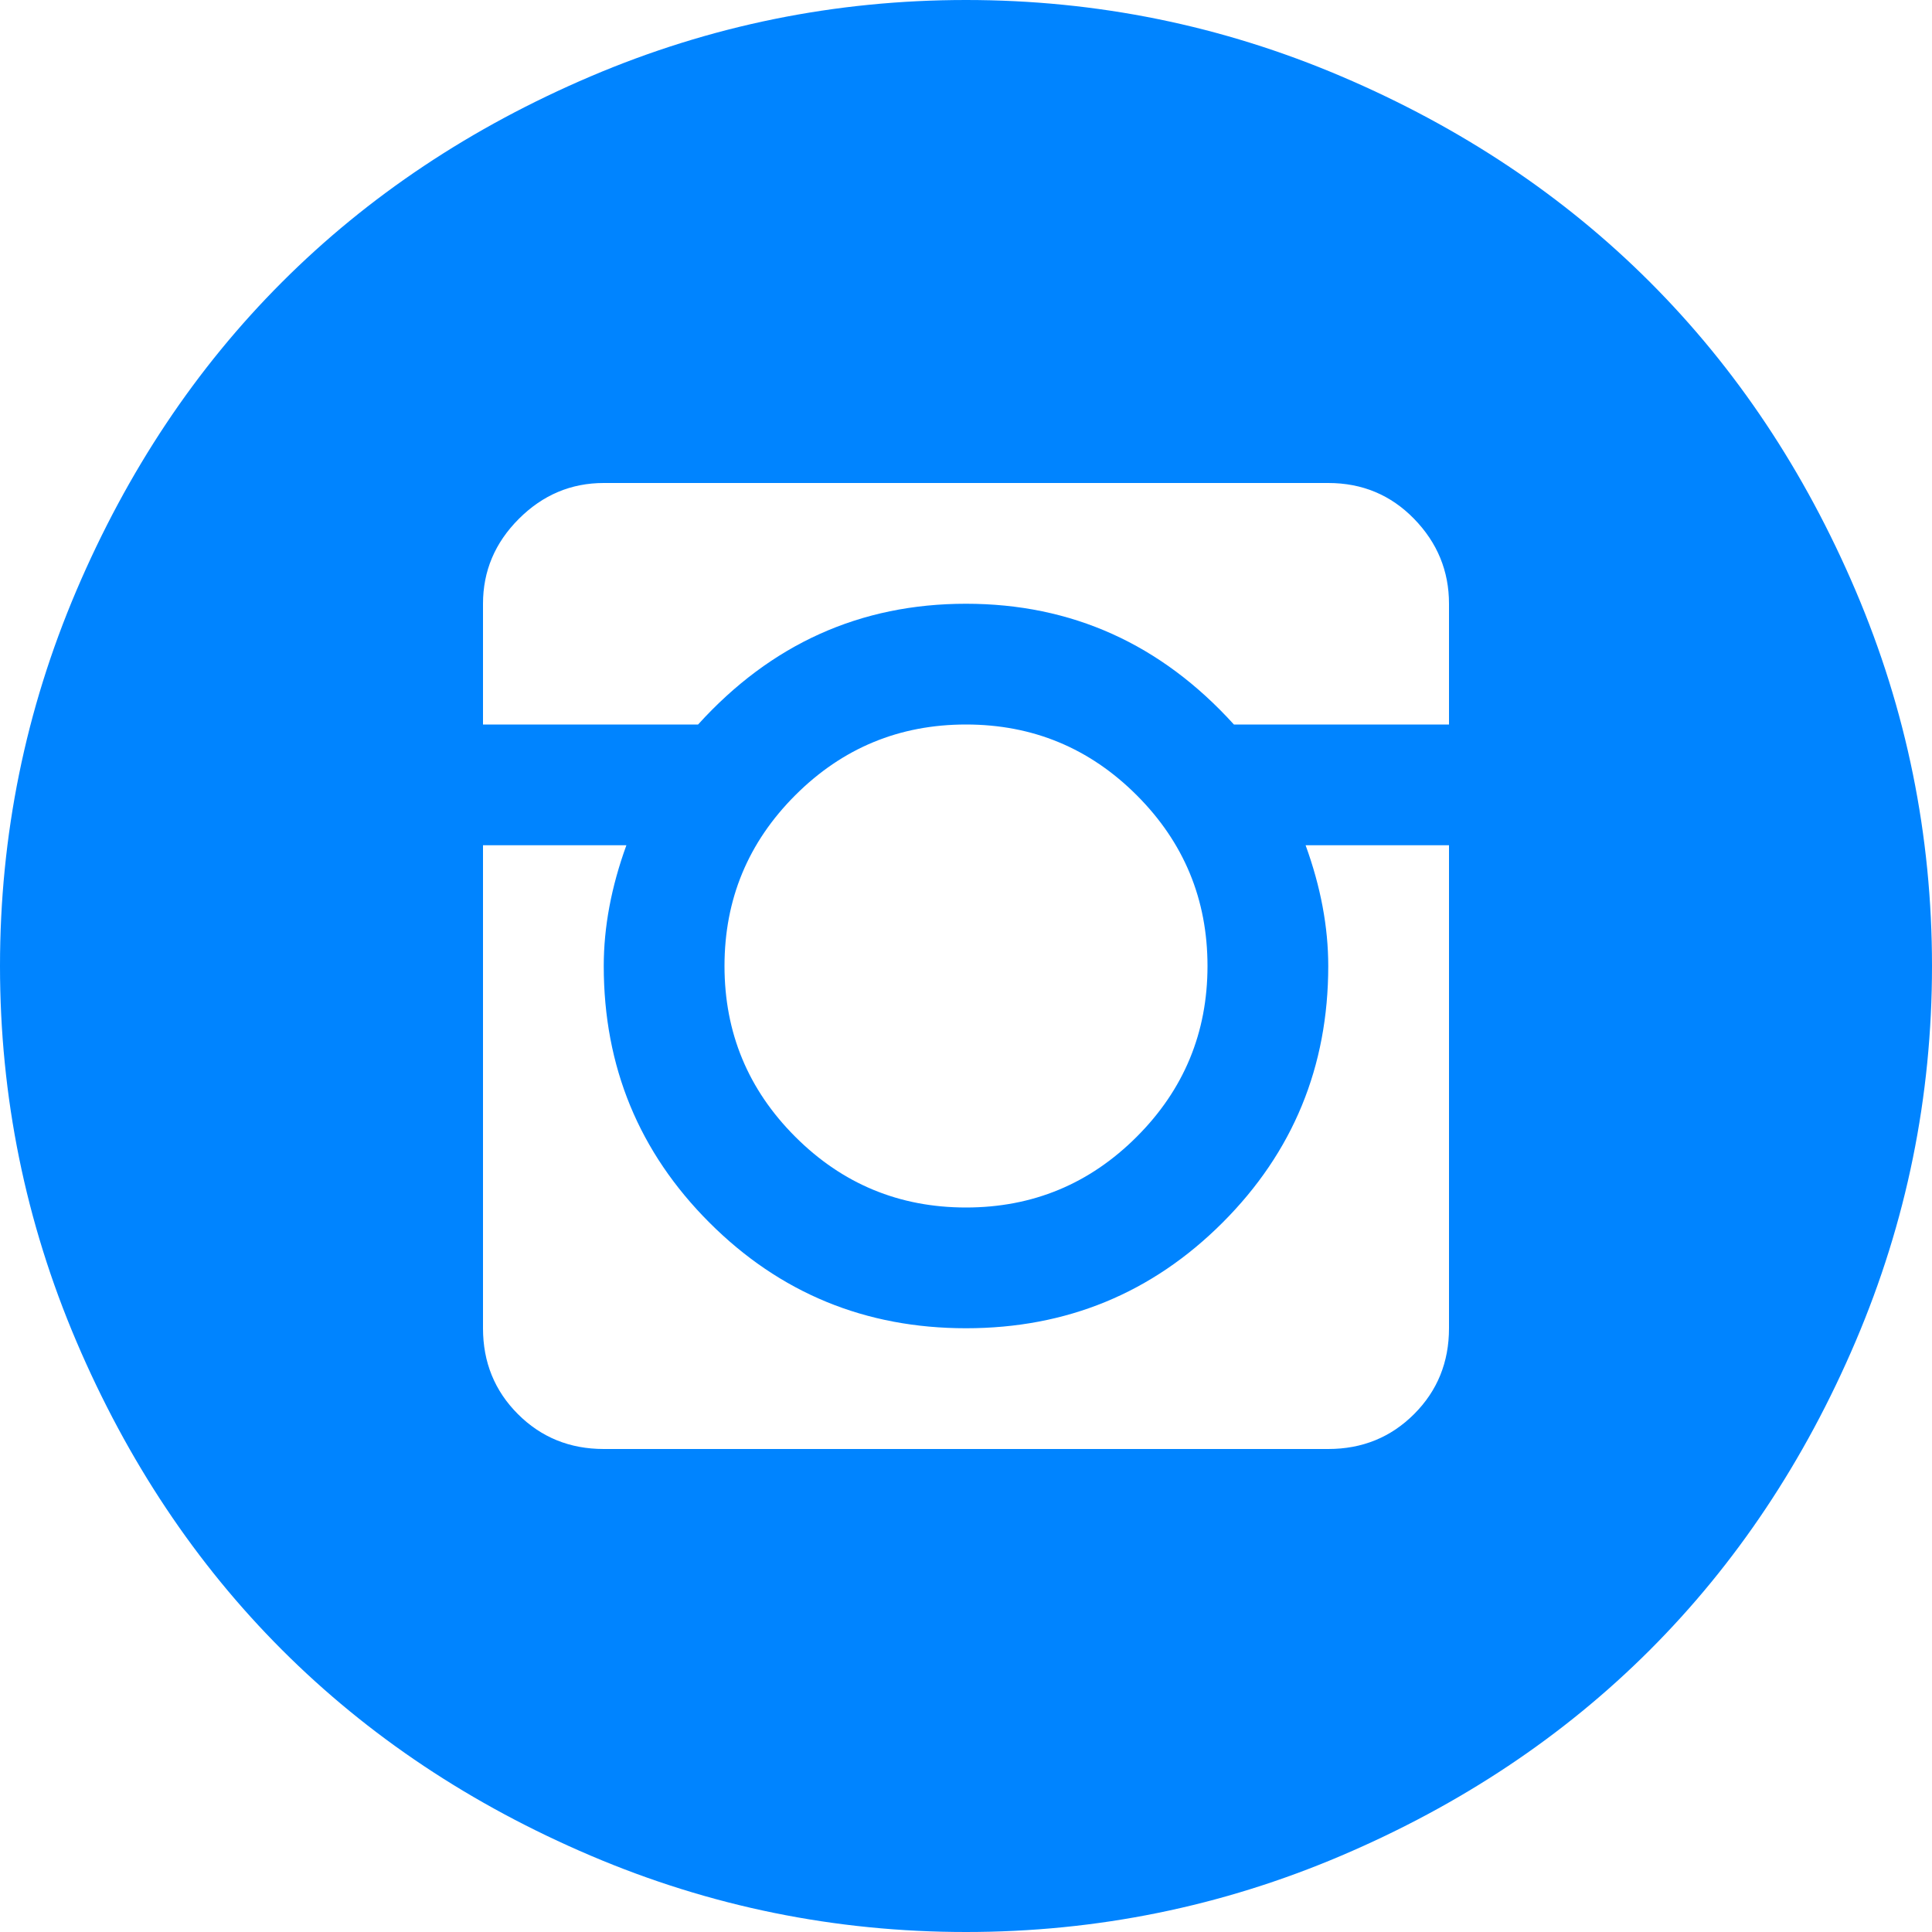
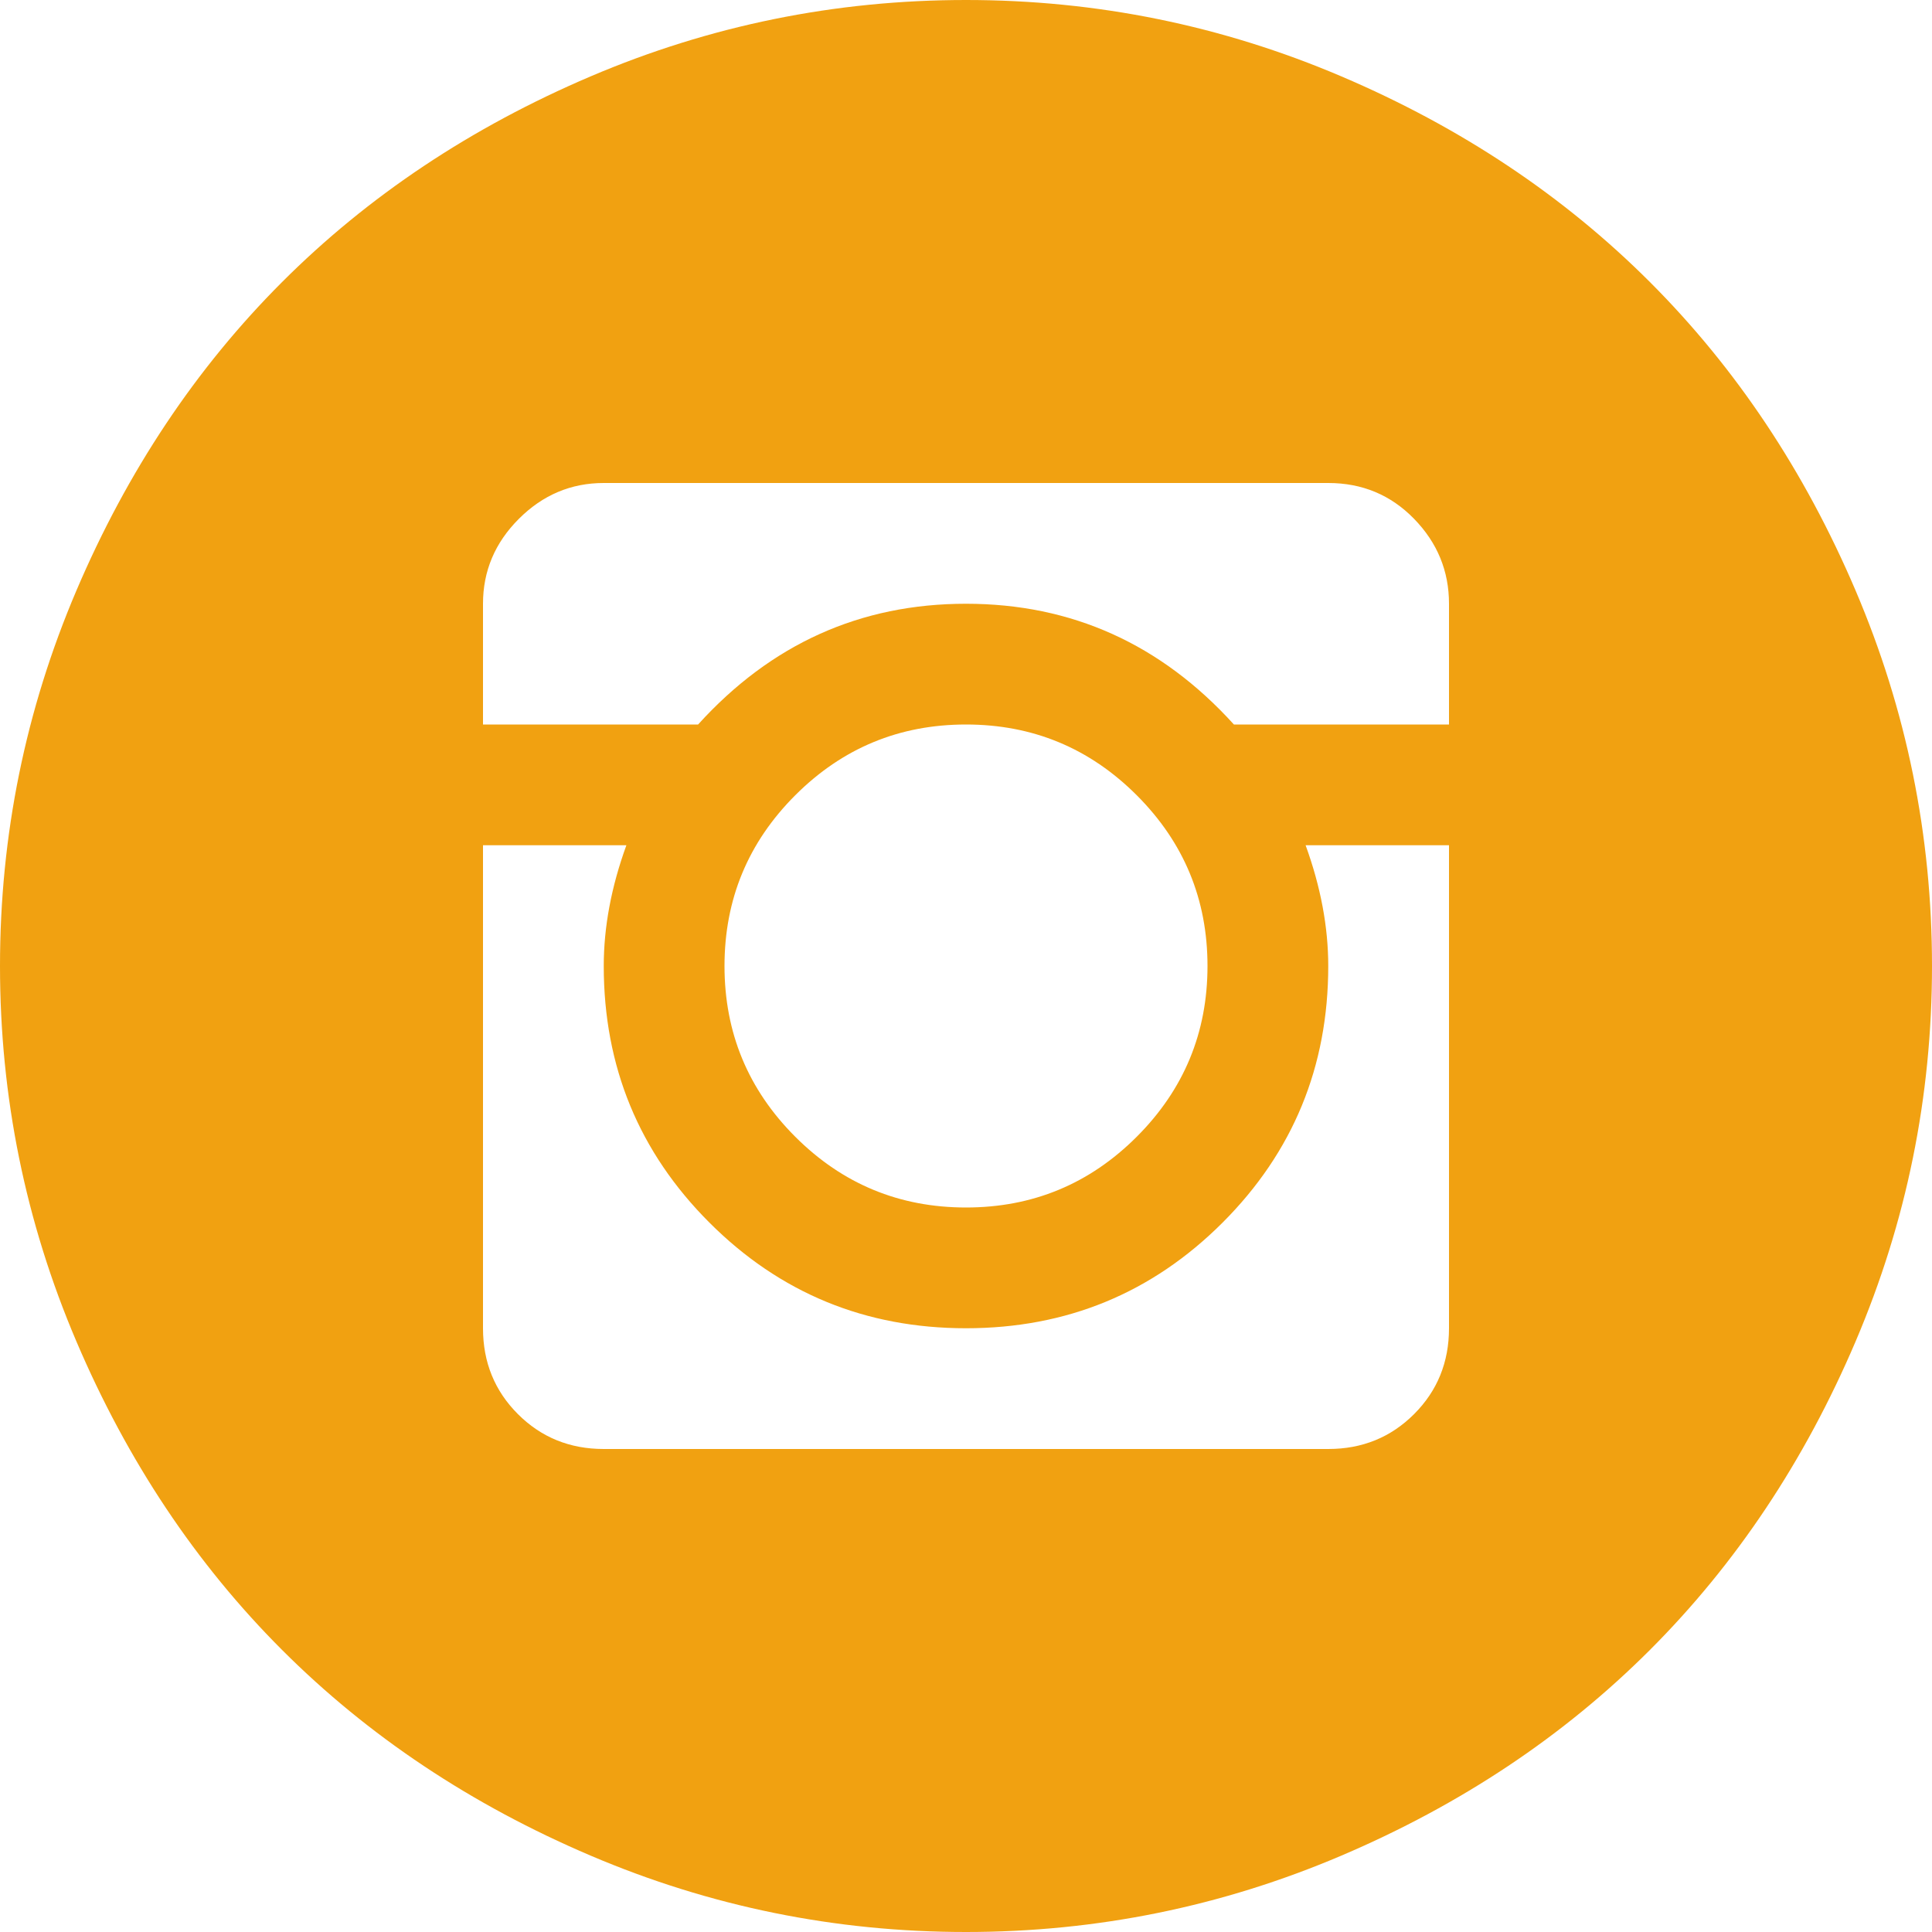
<svg xmlns="http://www.w3.org/2000/svg" width="1024" height="1024" preserveAspectRatio="xMidYMid meet" viewBox="0 0 1024 1024" style="-ms-transform: rotate(360deg); -webkit-transform: rotate(360deg); transform: rotate(360deg);">
-   <path d="M512 1024q-104 0-199-40.5t-163.5-109T40.5 711T0 512t40.5-199t109-163.5T313 40.5T512 0t199 40.5t163.5 109t109 163.5t40.5 199t-40.5 199t-109 163.5t-163.5 109t-199 40.5zm256-704q0-26-18.5-45T704 256H320q-26 0-45 19t-19 45v64h114q58-64 142-64t142 64h114v-64zM384 512q0 53 37.5 90.5T512 640t90.5-37.5T640 512t-37.5-90.5T512 384t-90.5 37.5T384 512zm384-64h-76q12 33 12 64q0 80-56 136t-136 56t-136-56t-56-136q0-31 12-64h-76v256q0 27 18.5 45.5T320 768h384q27 0 45.5-18.5T768 704V448z" fill="#0084ff" />
+   <path d="M512 1024q-104 0-199-40.5t-163.5-109T40.5 711T0 512t40.5-199t109-163.5T313 40.5T512 0t199 40.5t163.5 109t109 163.5t40.5 199t-40.5 199t-109 163.5t-163.5 109t-199 40.5zm256-704q0-26-18.5-45T704 256H320q-26 0-45 19t-19 45v64h114q58-64 142-64t142 64h114v-64zM384 512q0 53 37.5 90.5T512 640t90.5-37.5T640 512t-37.5-90.5T512 384t-90.5 37.5T384 512zm384-64h-76q12 33 12 64q0 80-56 136t-136 56t-136-56t-56-136q0-31 12-64h-76v256q0 27 18.5 45.5T320 768h384q27 0 45.5-18.5T768 704V448z" fill="#f1a111" />
  <rect x="0" y="0" width="1024" height="1024" fill="rgba(0, 0, 0, 0)" />
</svg>
